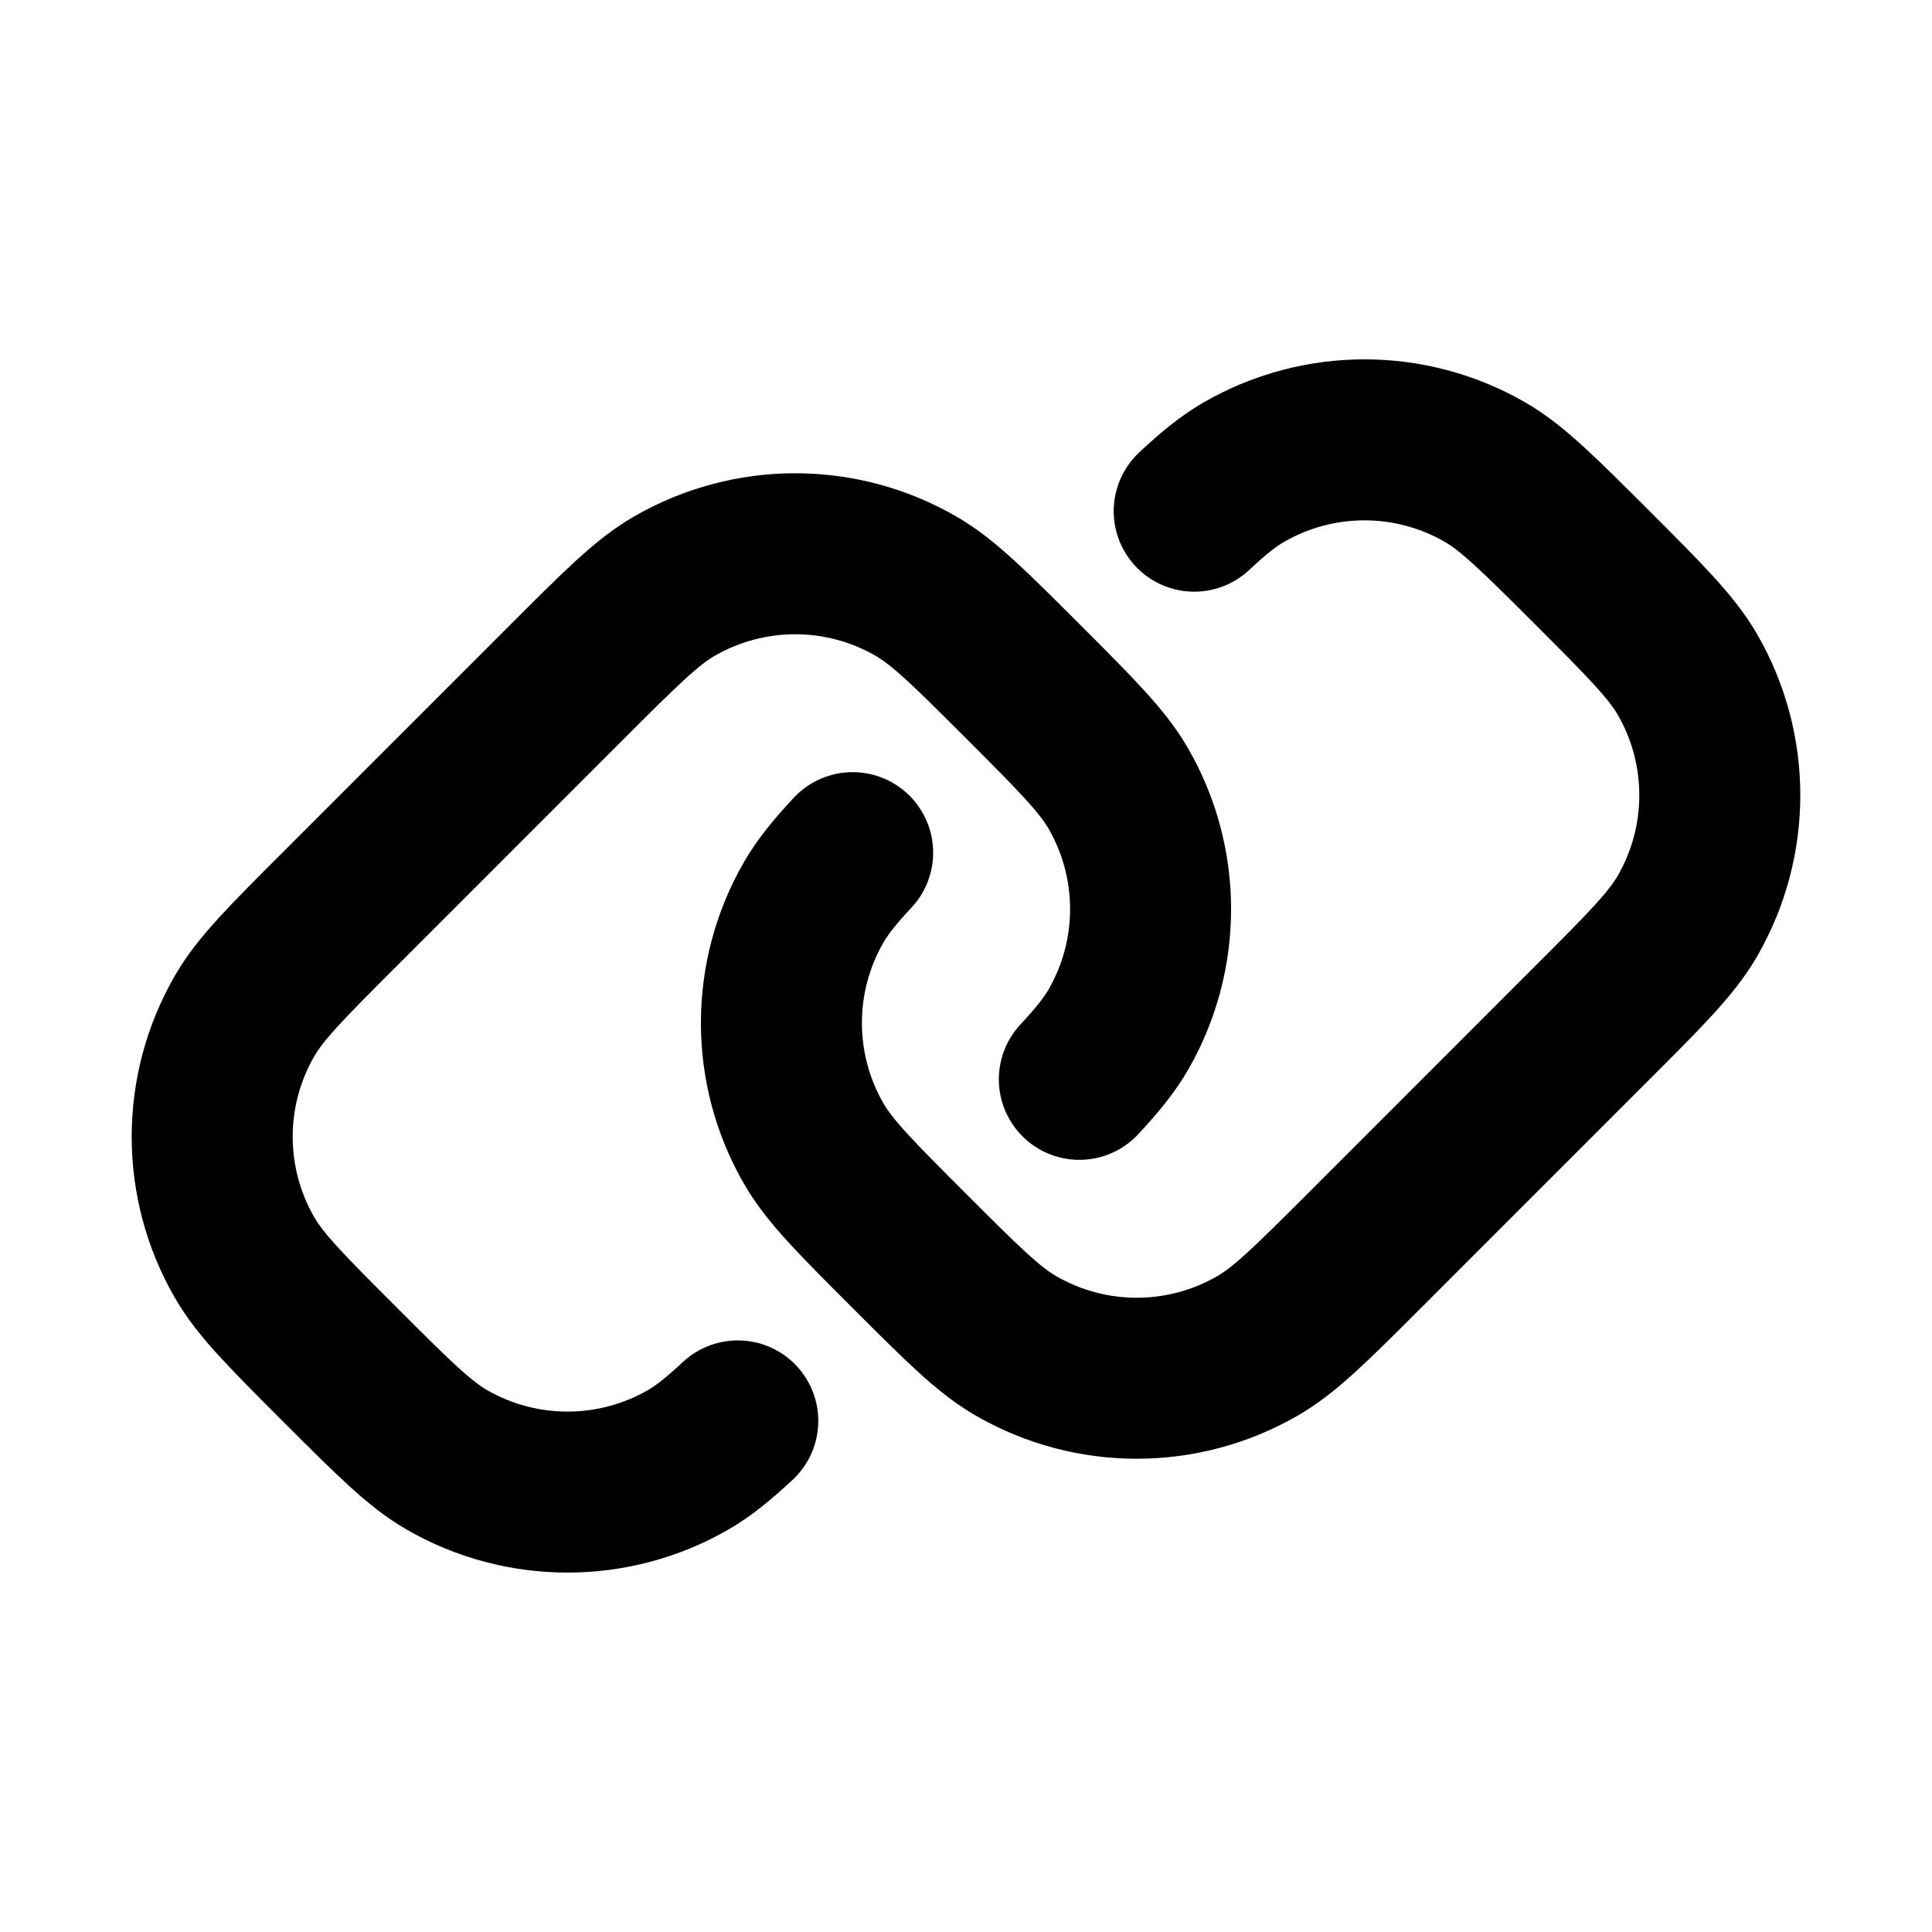
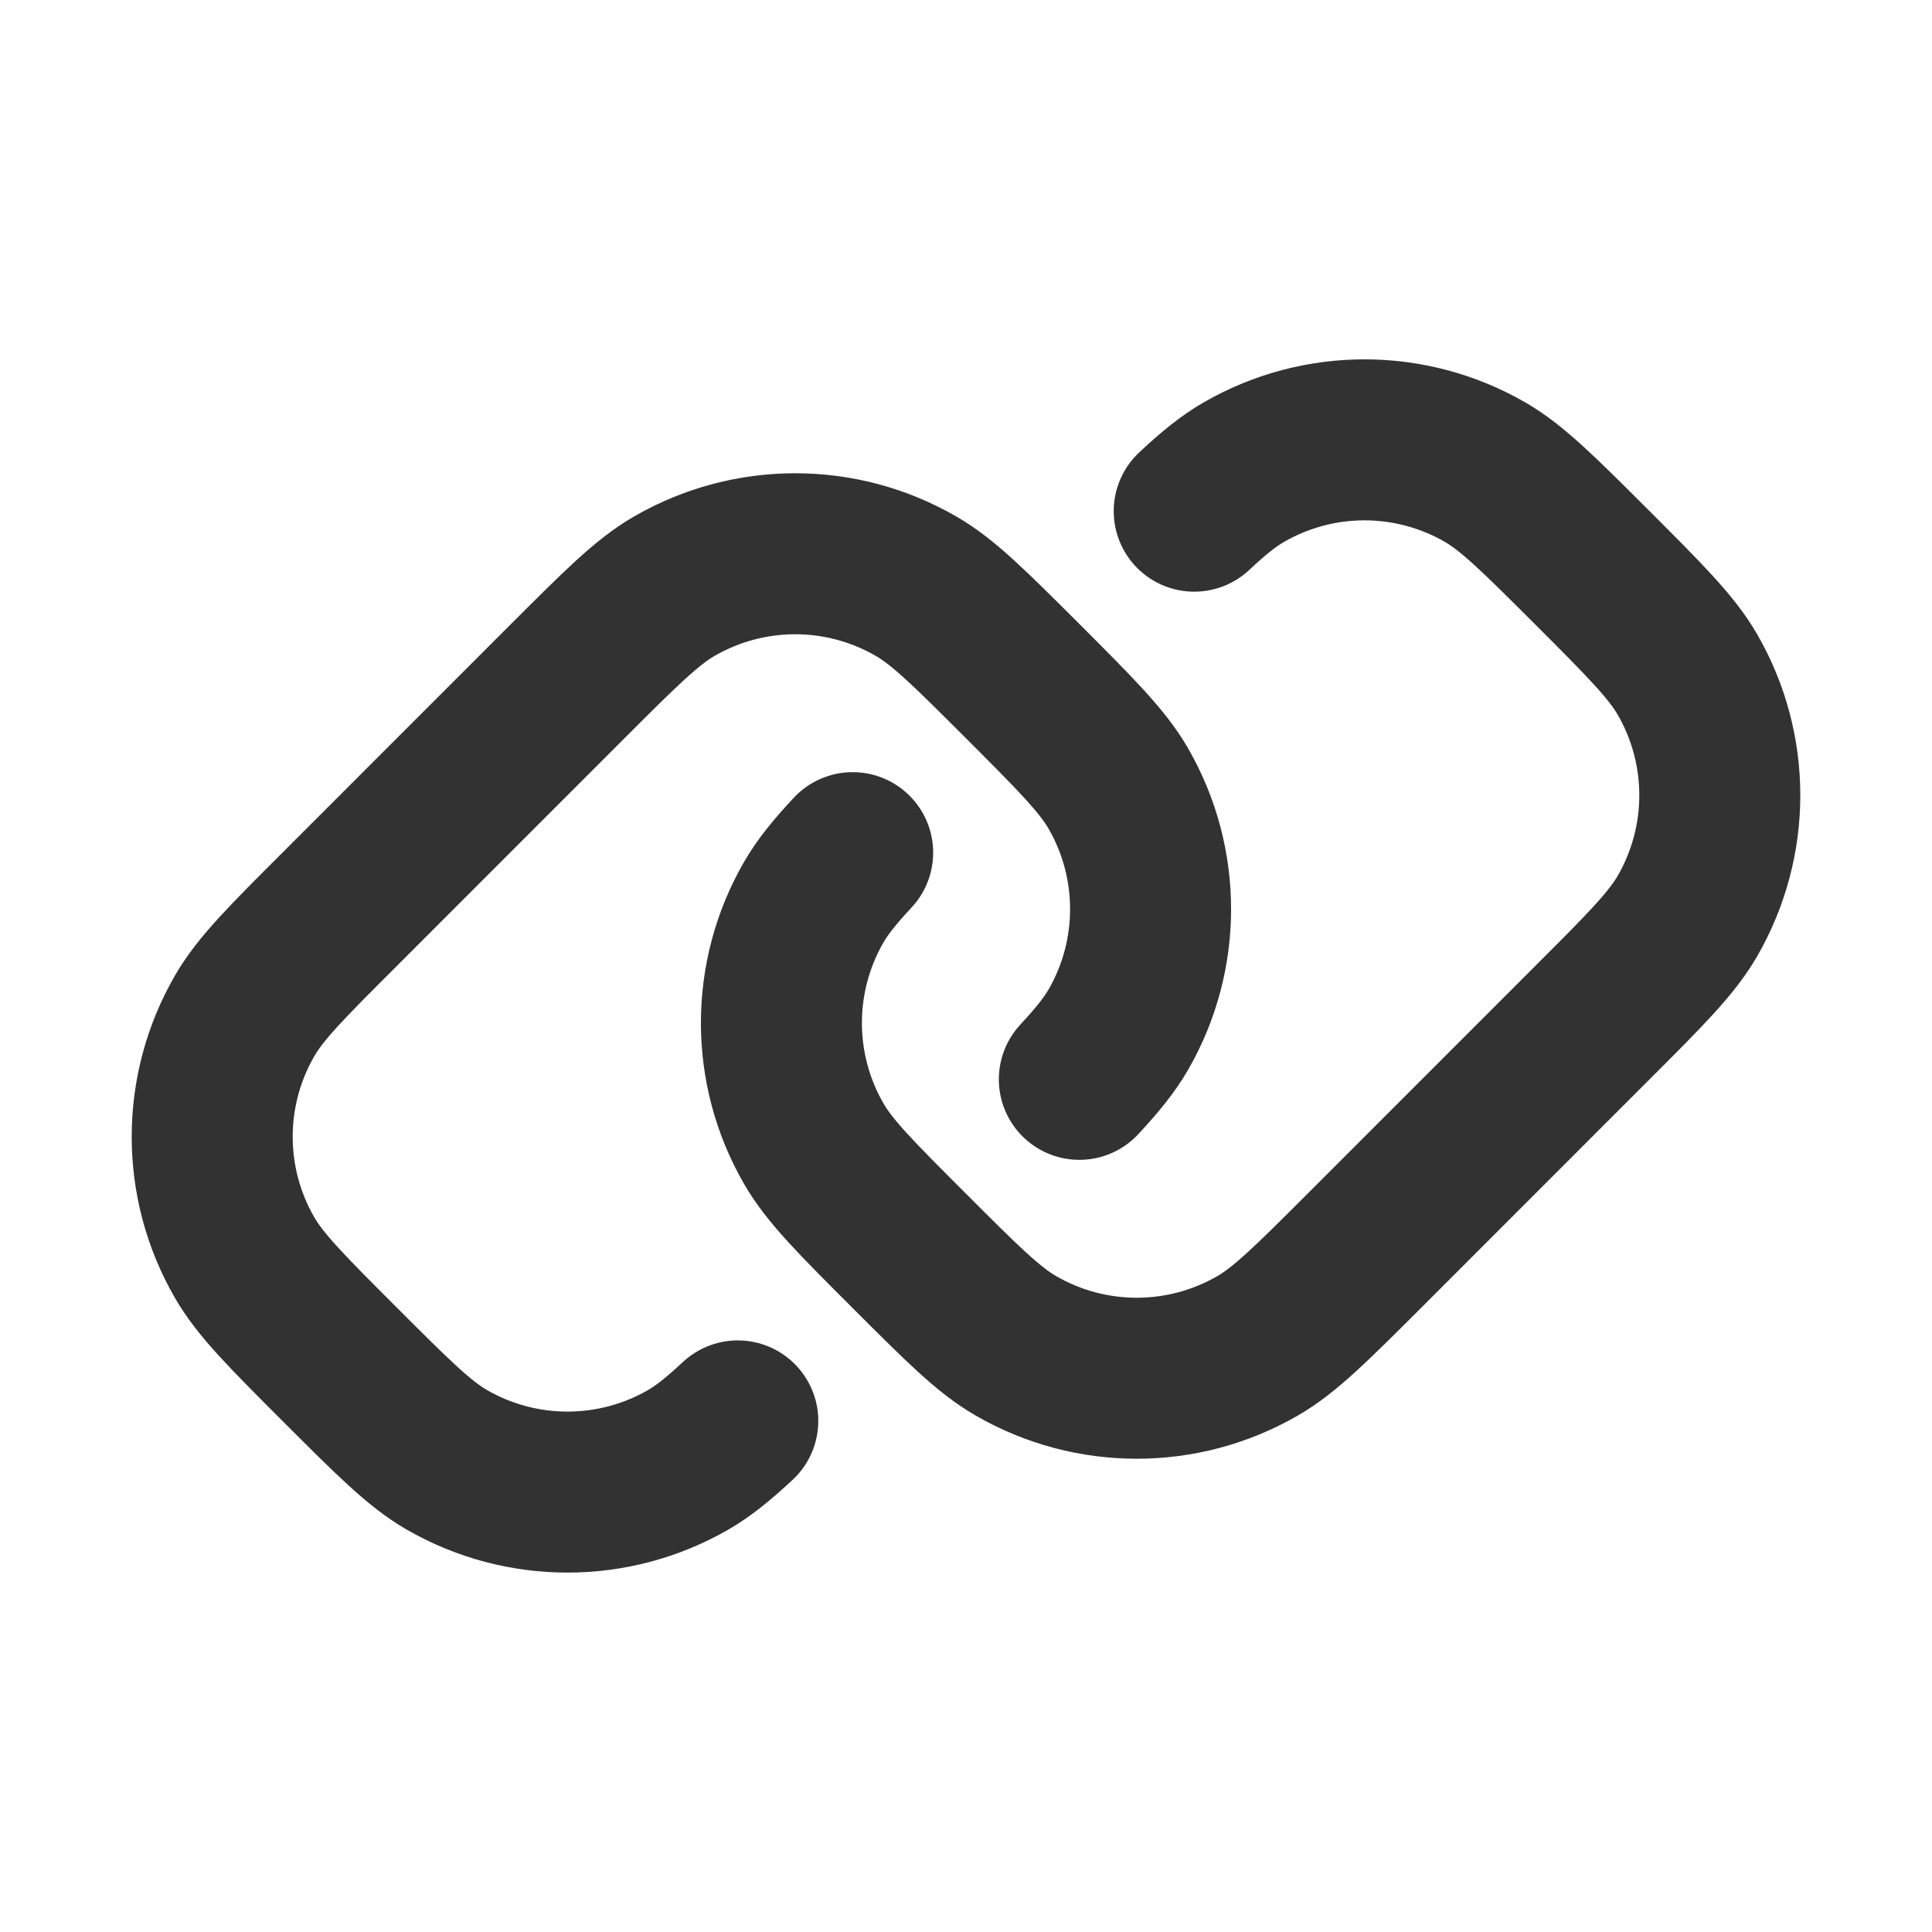
<svg xmlns="http://www.w3.org/2000/svg" viewBox="0 0 24 24" fill="none">
  <g id="SVGRepo_bgCarrier" stroke-width="0" />
  <g id="SVGRepo_tracerCarrier" stroke-linecap="round" stroke-linejoin="round" />
  <g id="SVGRepo_iconCarrier">
-     <path d="M9.165 17.651C8.925 17.874 8.74 18.024 8.55 18.134C7.622 18.669 6.478 18.669 5.55 18.134C5.208 17.936 4.879 17.607 4.222 16.95C3.564 16.292 3.235 15.963 3.038 15.621C2.502 14.693 2.502 13.55 3.038 12.621C3.235 12.279 3.564 11.95 4.222 11.293L7.05 8.464C7.708 7.807 8.036 7.478 8.378 7.281C9.307 6.745 10.45 6.745 11.378 7.281C11.72 7.478 12.049 7.807 12.707 8.464C13.364 9.122 13.693 9.451 13.891 9.793C14.427 10.721 14.427 11.865 13.891 12.793C13.781 12.982 13.631 13.168 13.408 13.408M10.592 10.592C10.368 10.832 10.218 11.018 10.109 11.207C9.573 12.135 9.573 13.279 10.109 14.207C10.306 14.549 10.635 14.878 11.293 15.536C11.95 16.193 12.279 16.522 12.621 16.719C13.549 17.255 14.693 17.255 15.621 16.719C15.963 16.522 16.292 16.193 16.95 15.536L19.778 12.707C20.436 12.05 20.764 11.721 20.962 11.379C21.498 10.45 21.498 9.307 20.962 8.379C20.764 8.037 20.436 7.708 19.778 7.05C19.12 6.393 18.791 6.064 18.45 5.866C17.521 5.33 16.378 5.33 15.45 5.866C15.26 5.976 15.074 6.126 14.835 6.35" stroke="#000000" stroke-width="2" stroke-linecap="round" />
+     <path d="M9.165 17.651C8.925 17.874 8.74 18.024 8.55 18.134C7.622 18.669 6.478 18.669 5.55 18.134C5.208 17.936 4.879 17.607 4.222 16.95C3.564 16.292 3.235 15.963 3.038 15.621C2.502 14.693 2.502 13.55 3.038 12.621C3.235 12.279 3.564 11.95 4.222 11.293L7.05 8.464C7.708 7.807 8.036 7.478 8.378 7.281C9.307 6.745 10.45 6.745 11.378 7.281C11.72 7.478 12.049 7.807 12.707 8.464C13.364 9.122 13.693 9.451 13.891 9.793C14.427 10.721 14.427 11.865 13.891 12.793C13.781 12.982 13.631 13.168 13.408 13.408M10.592 10.592C10.368 10.832 10.218 11.018 10.109 11.207C9.573 12.135 9.573 13.279 10.109 14.207C10.306 14.549 10.635 14.878 11.293 15.536C11.95 16.193 12.279 16.522 12.621 16.719C13.549 17.255 14.693 17.255 15.621 16.719C15.963 16.522 16.292 16.193 16.95 15.536L19.778 12.707C20.436 12.05 20.764 11.721 20.962 11.379C21.498 10.45 21.498 9.307 20.962 8.379C20.764 8.037 20.436 7.708 19.778 7.05C19.12 6.393 18.791 6.064 18.45 5.866C17.521 5.33 16.378 5.33 15.45 5.866C15.26 5.976 15.074 6.126 14.835 6.35" stroke="#323232" stroke-width="2" stroke-linecap="round" />
  </g>
</svg>
